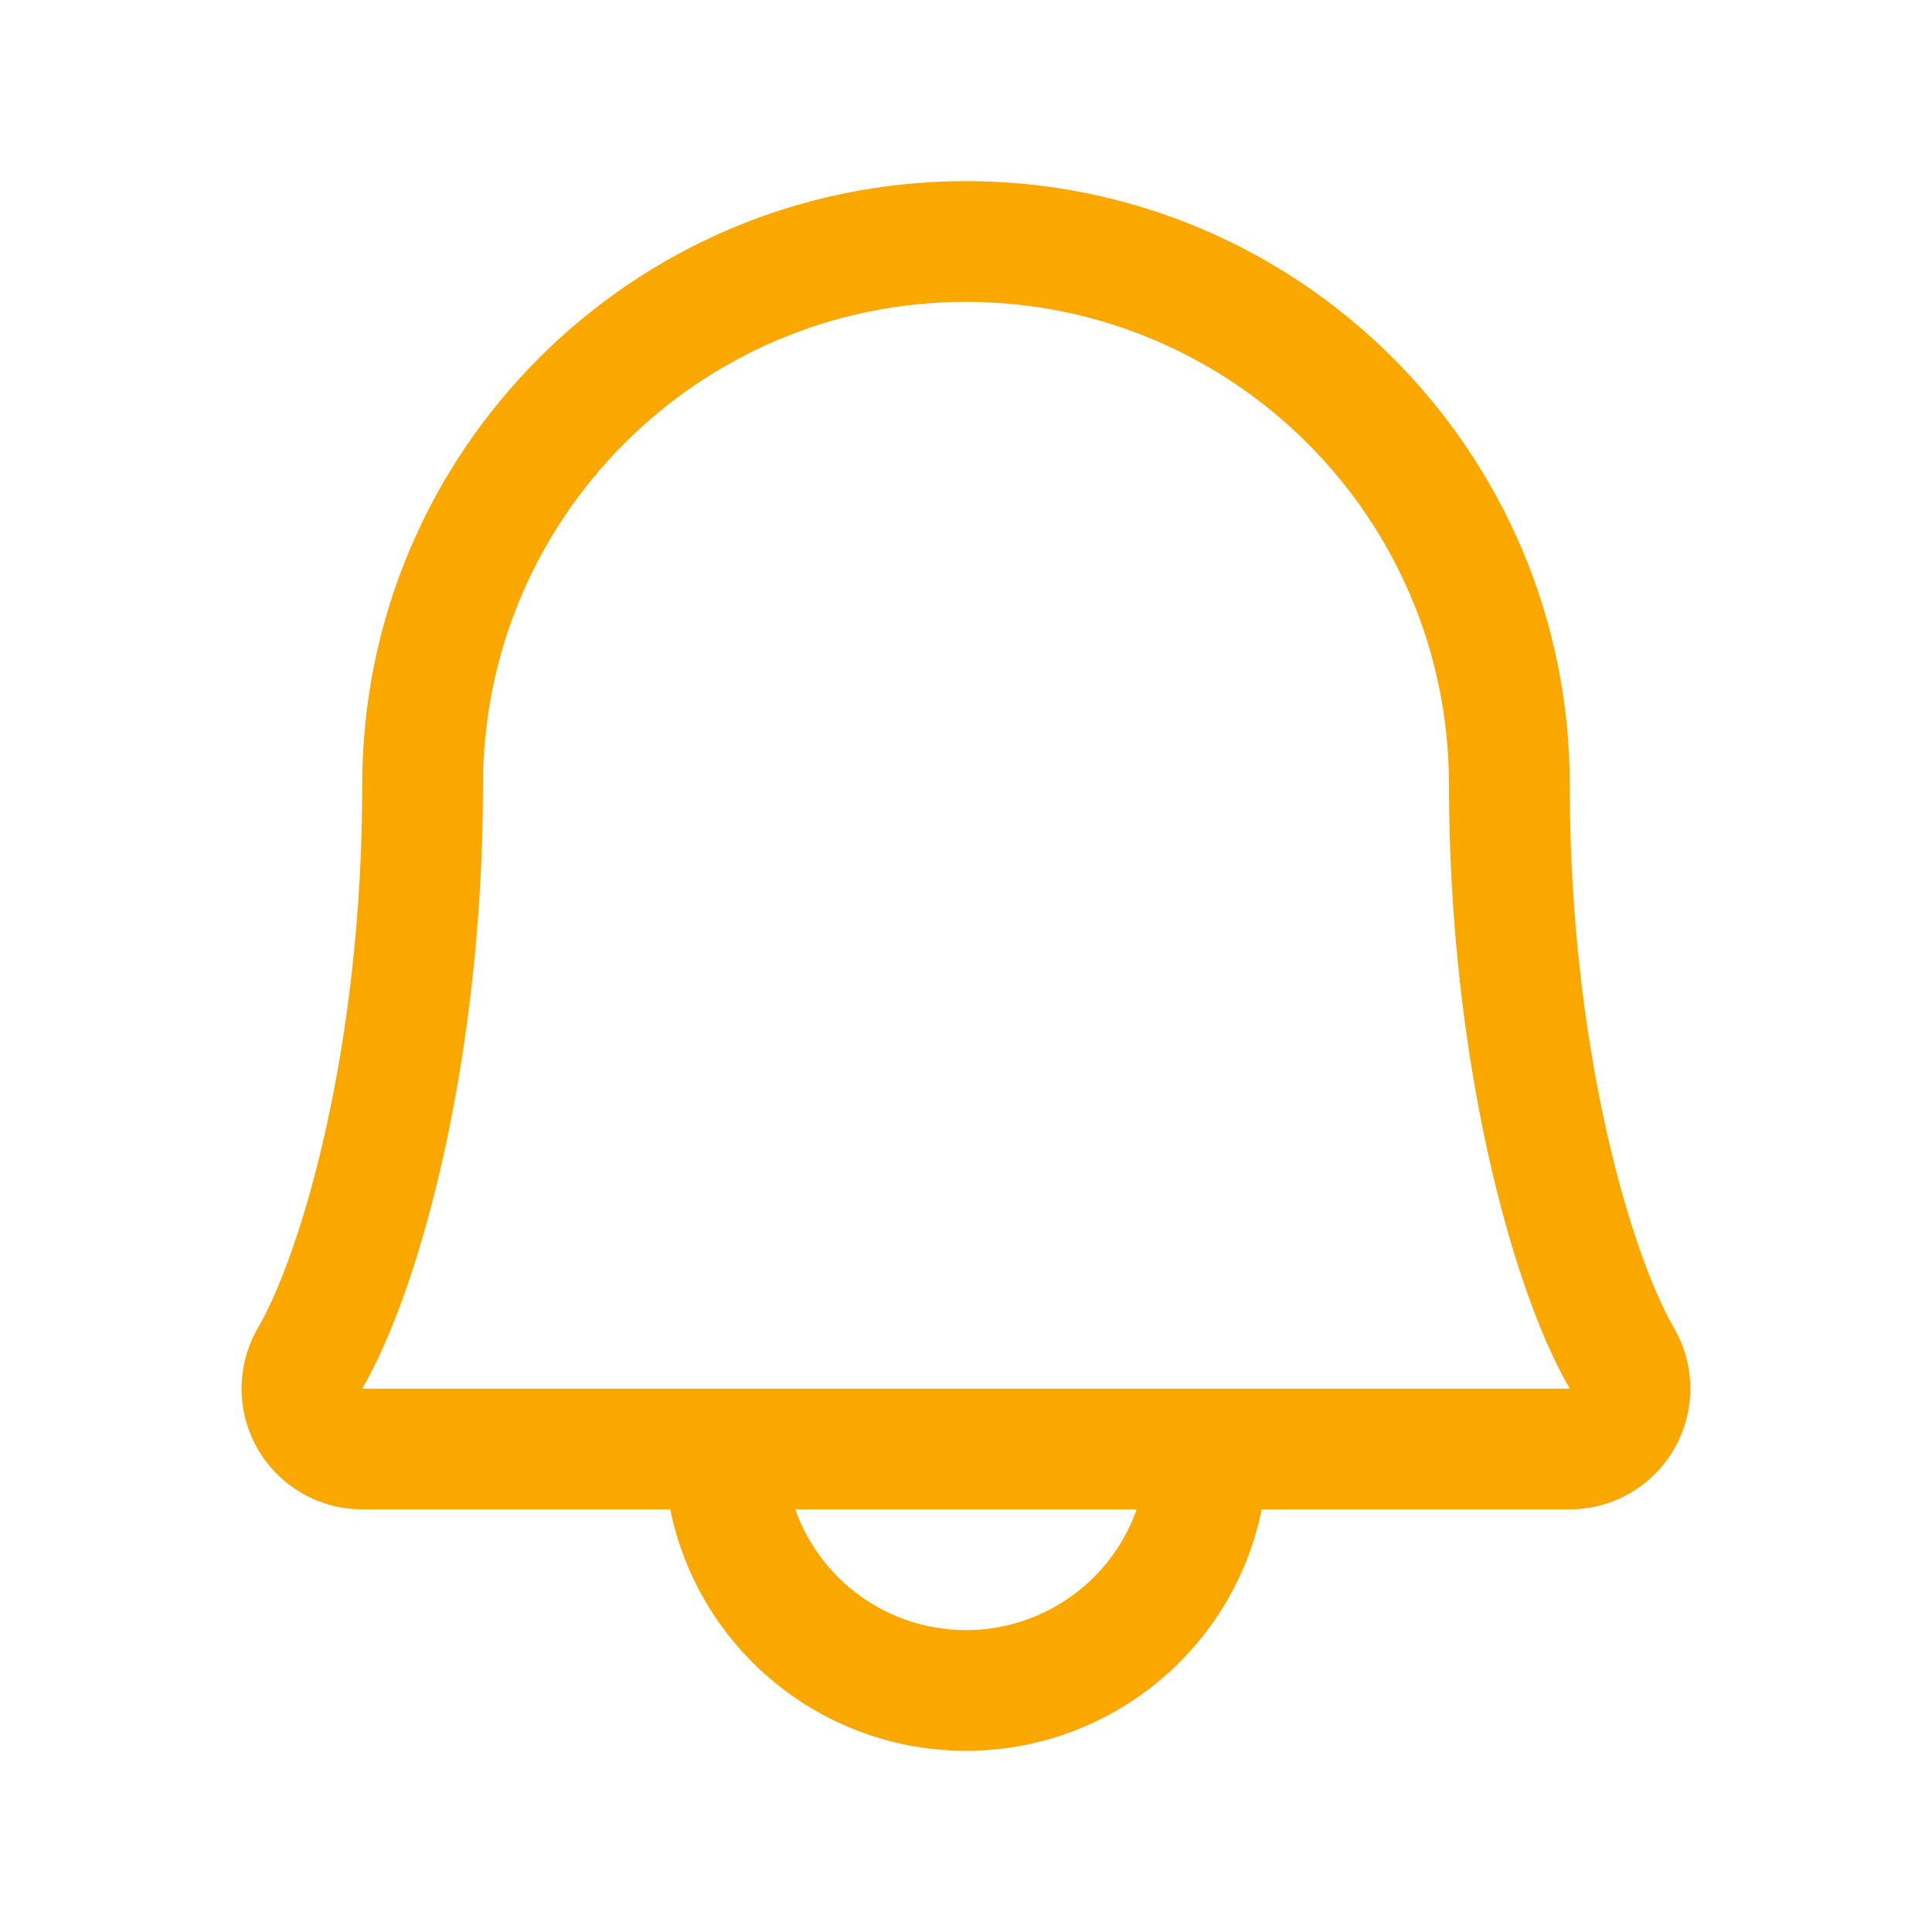
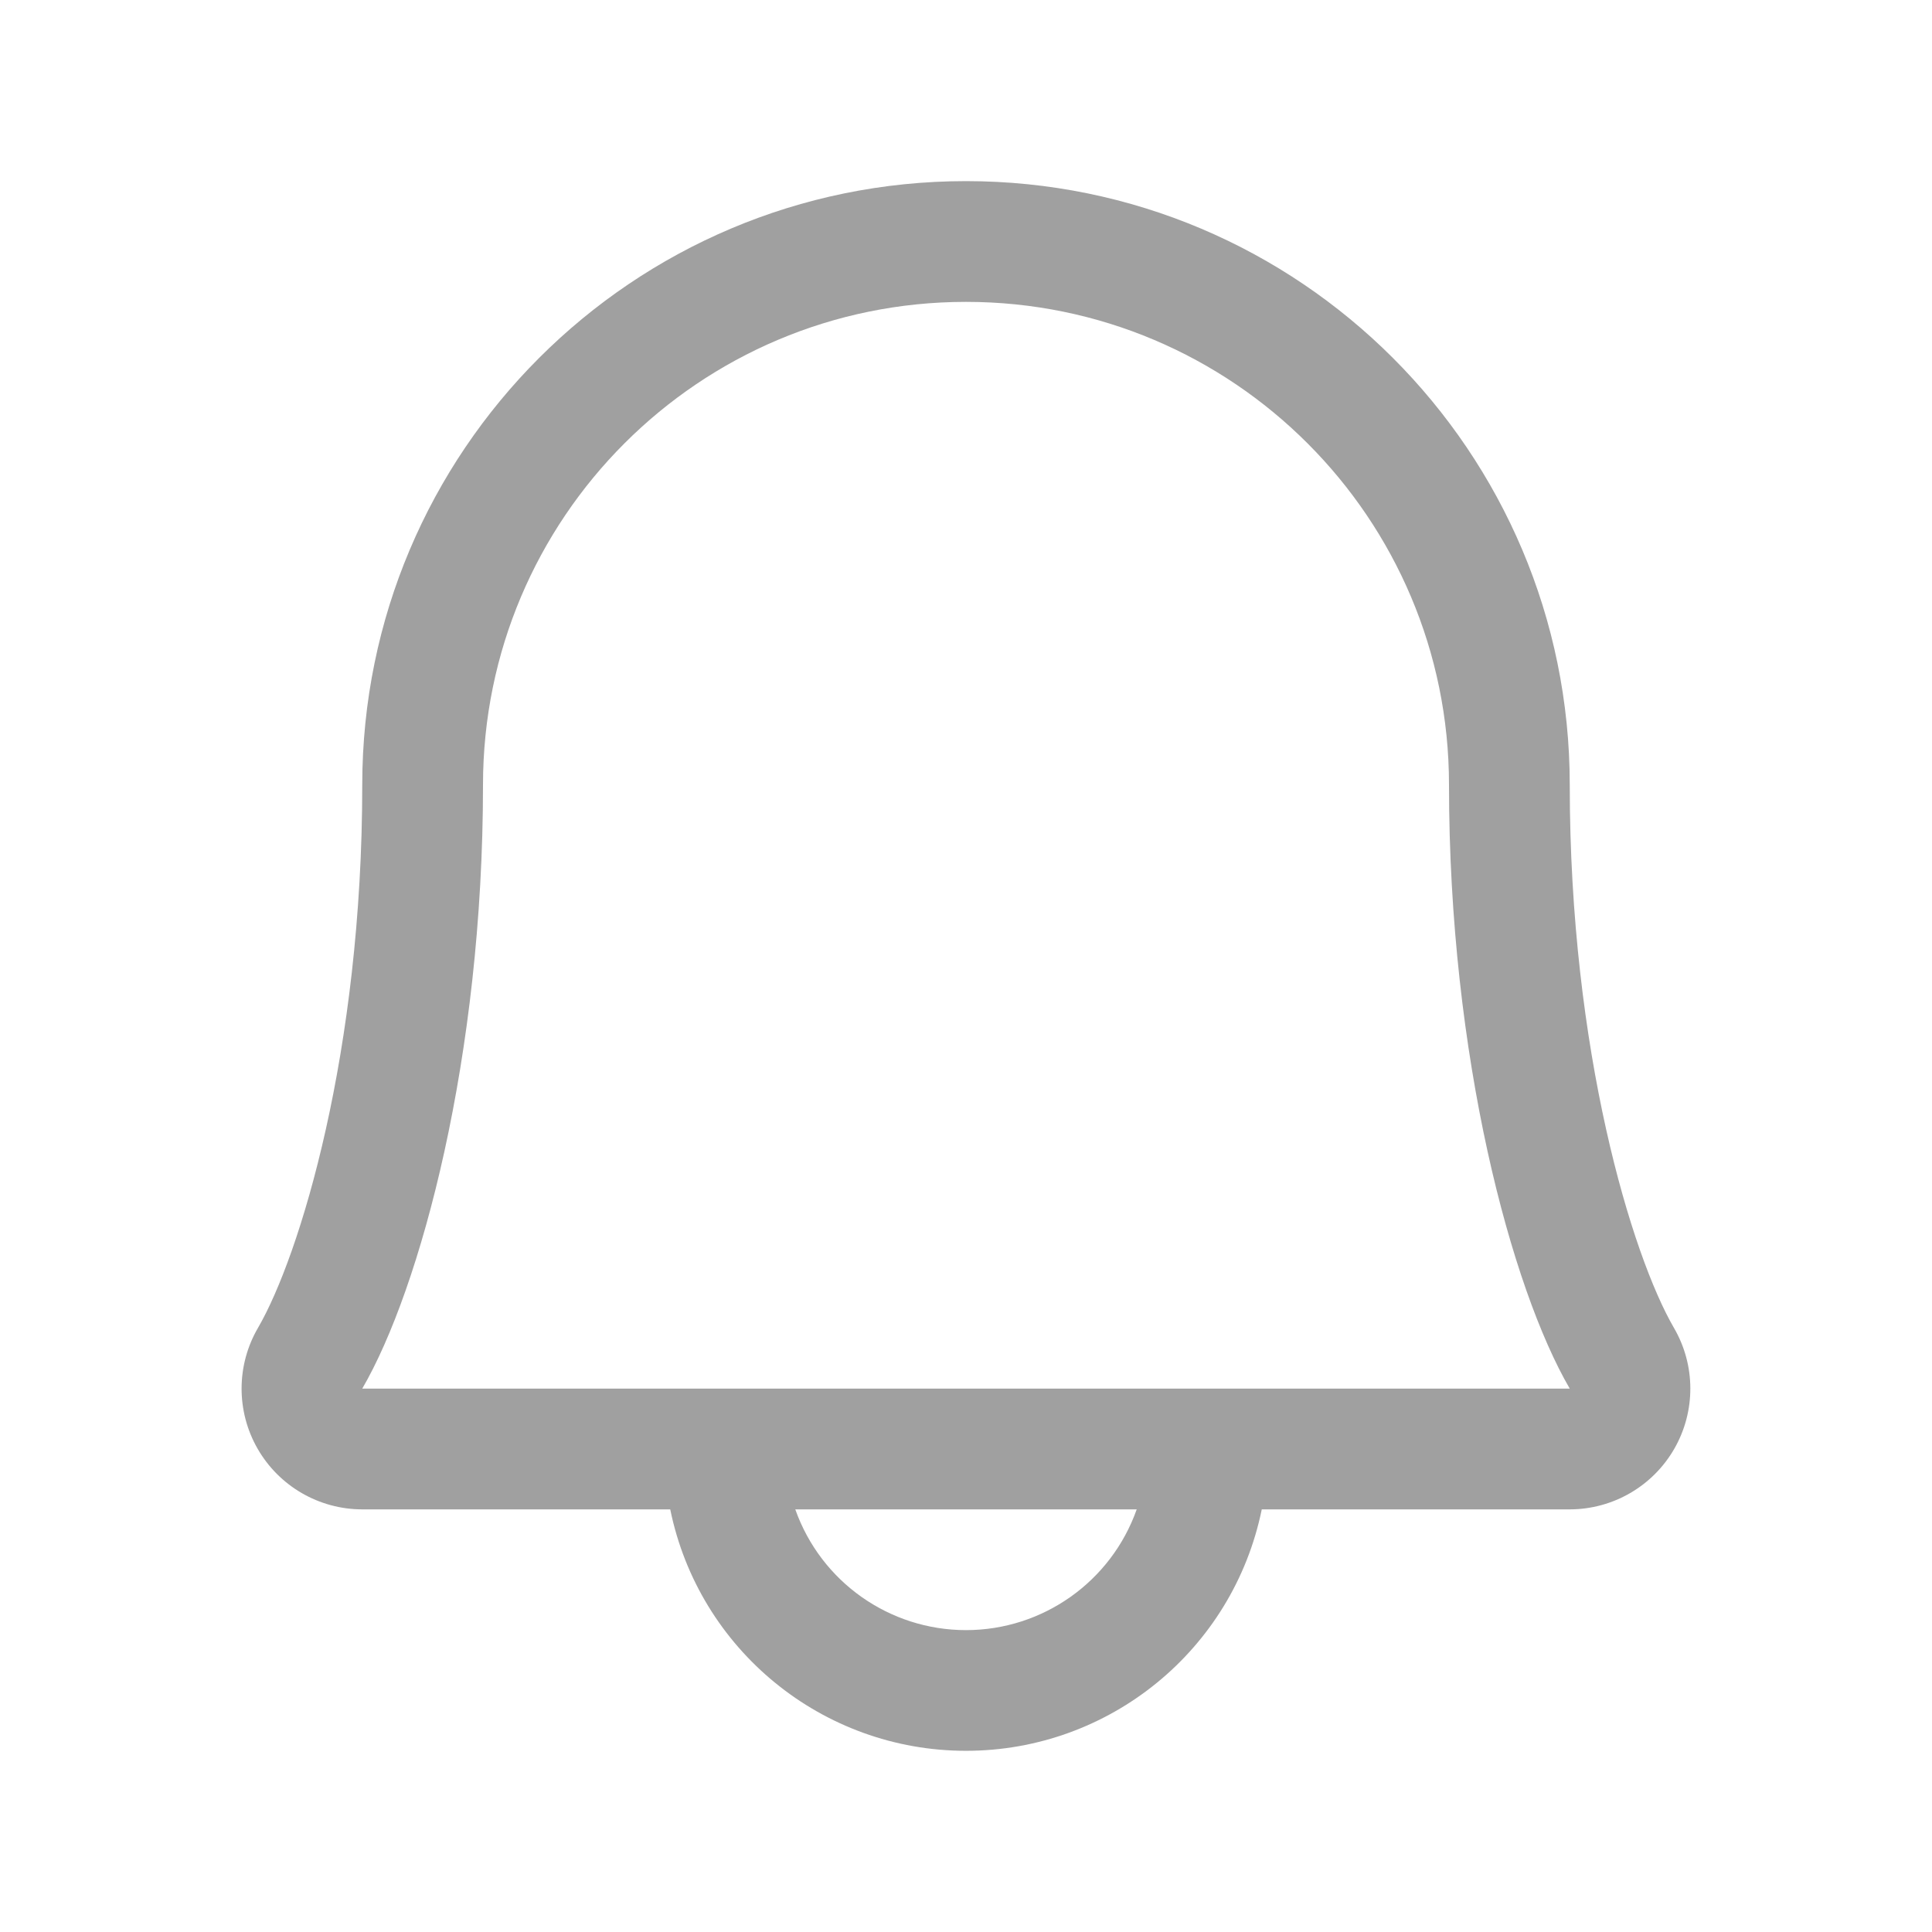
- <svg xmlns="http://www.w3.org/2000/svg" width="46" height="46" fill="#faa700" viewBox="0 0 256 256">
+ <svg xmlns="http://www.w3.org/2000/svg" width="46" height="46" fill="#0000005f" viewBox="0 0 256 256">
  <path d="M221.8,175.94C216.25,166.38,208,139.33,208,104a80,80,0,1,0-160,0c0,35.34-8.26,62.38-13.81,71.94A16,16,0,0,0,48,200H88.81a40,40,0,0,0,78.38,0H208a16,16,0,0,0,13.8-24.06ZM128,216a24,24,0,0,1-22.62-16h45.24A24,24,0,0,1,128,216ZM48,184c7.7-13.24,16-43.92,16-80a64,64,0,1,1,128,0c0,36.05,8.28,66.73,16,80Z" />
</svg>
